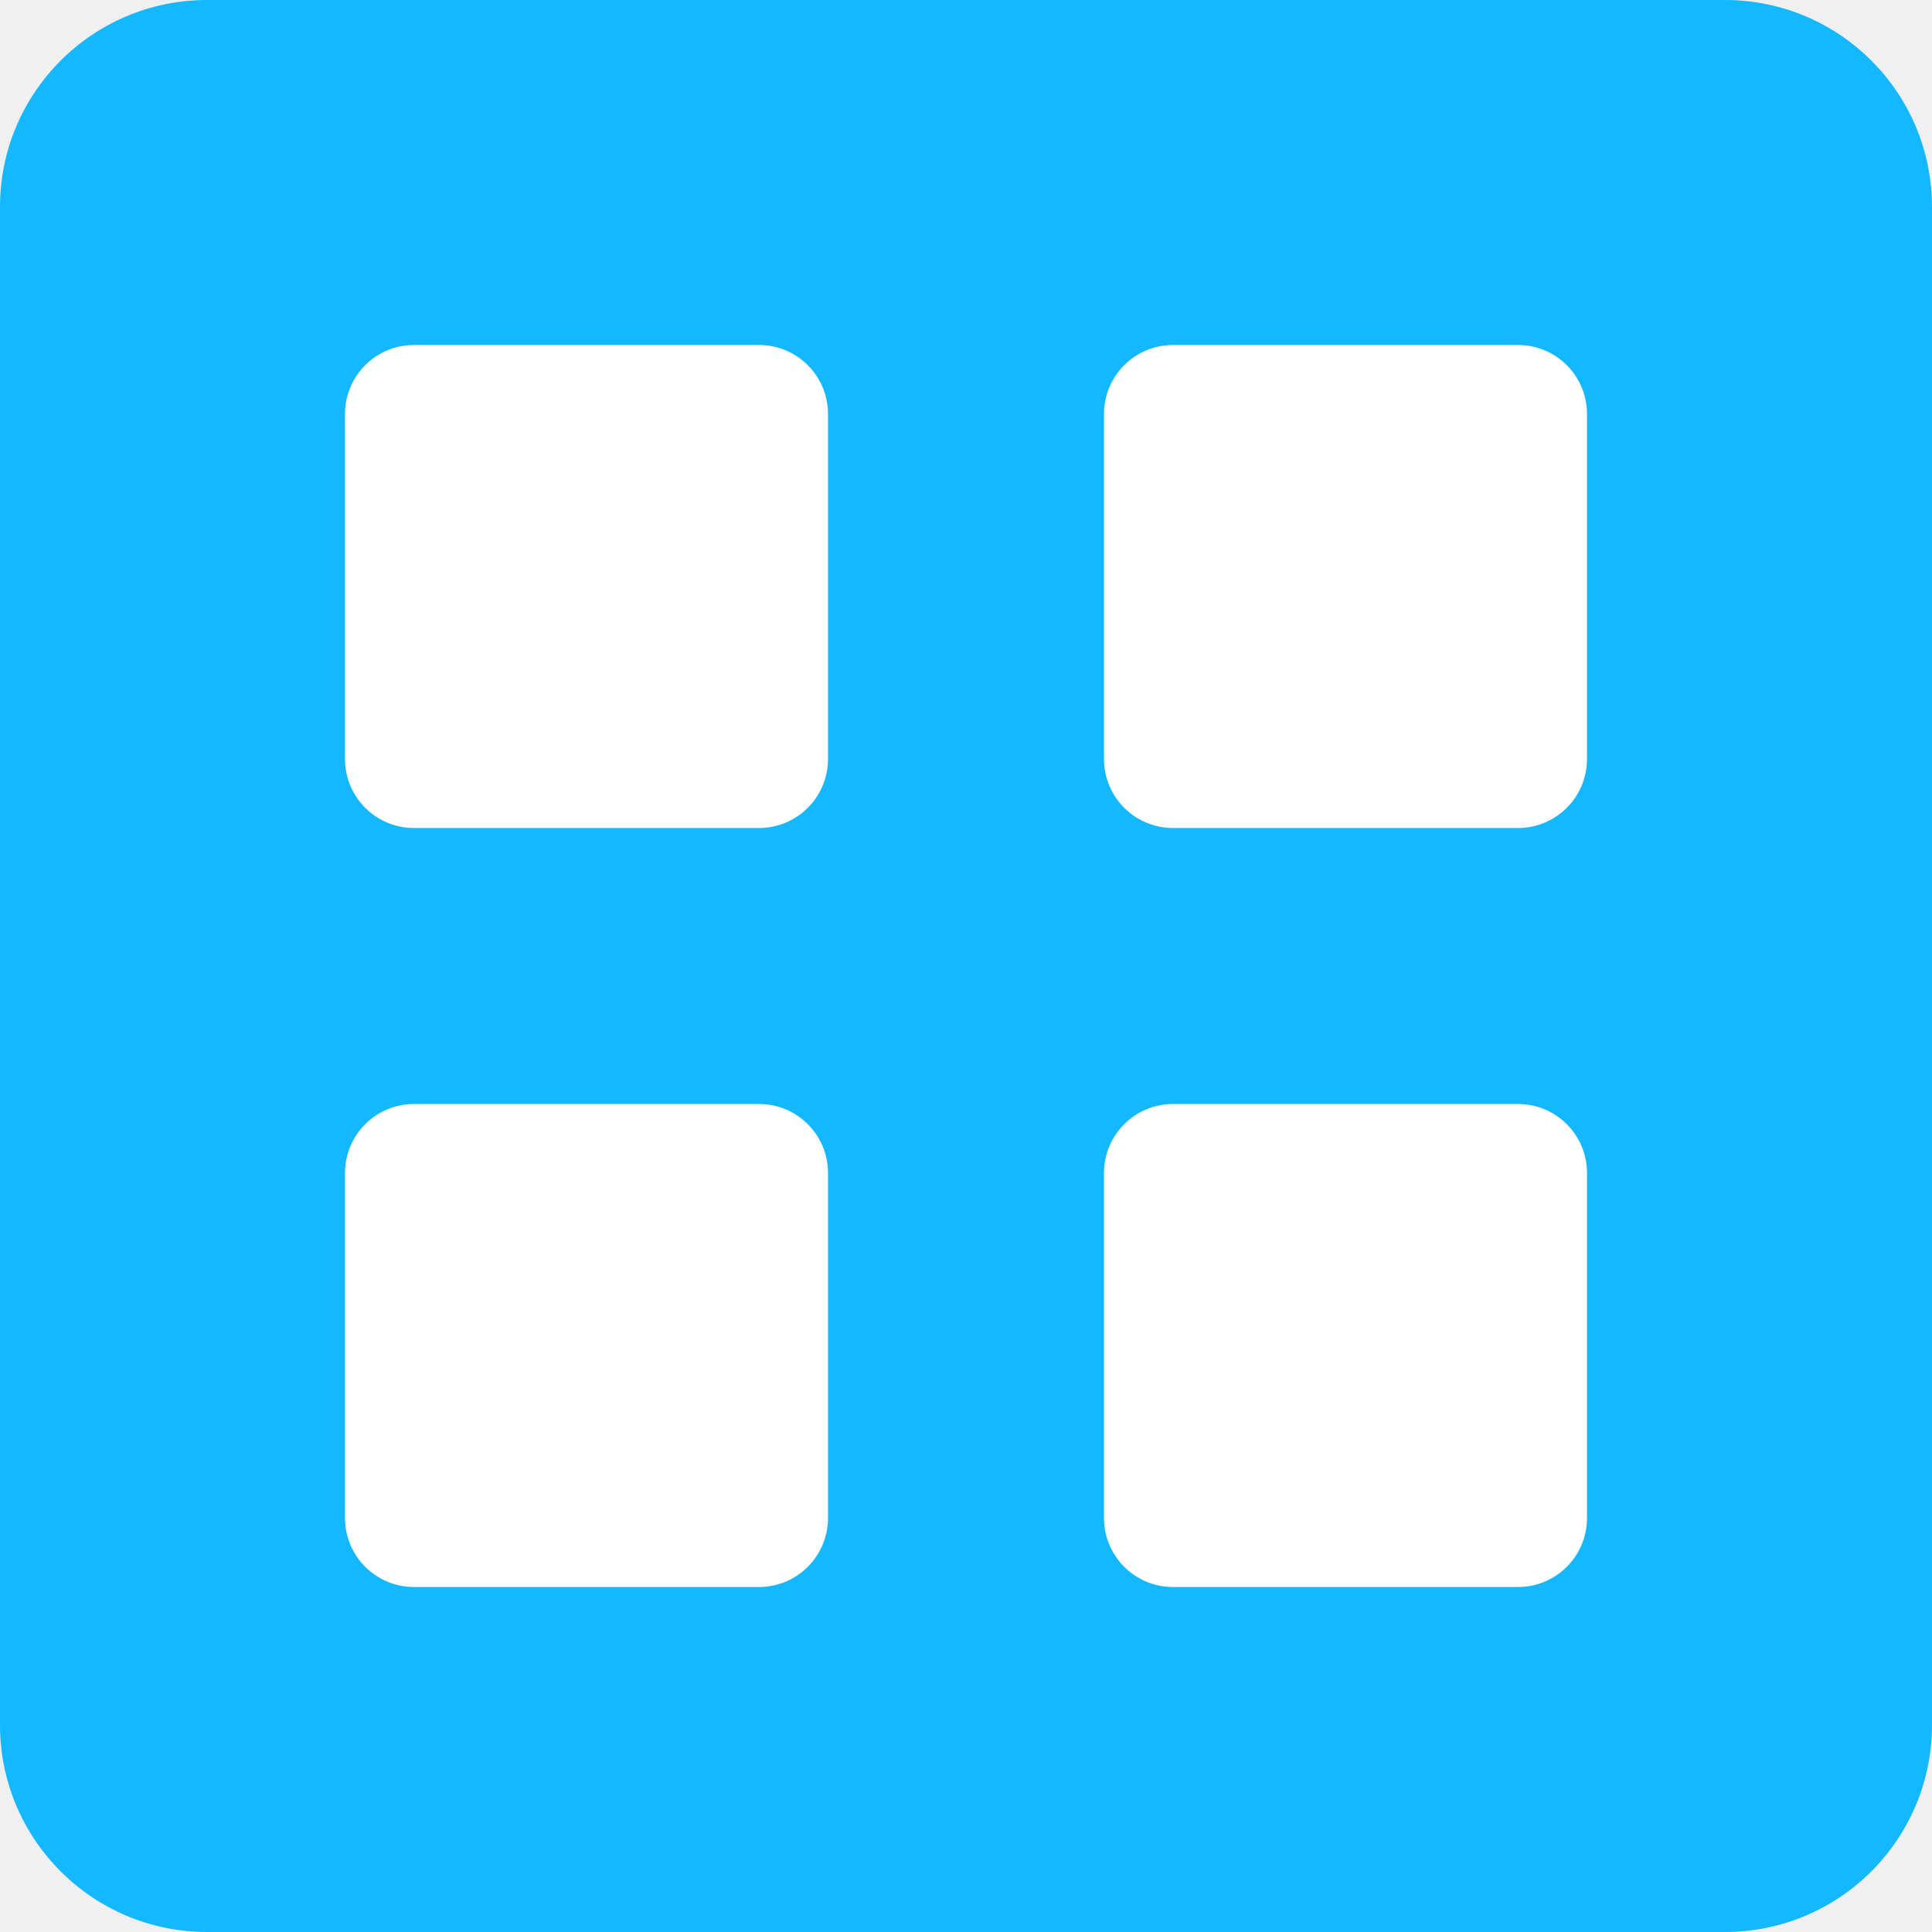
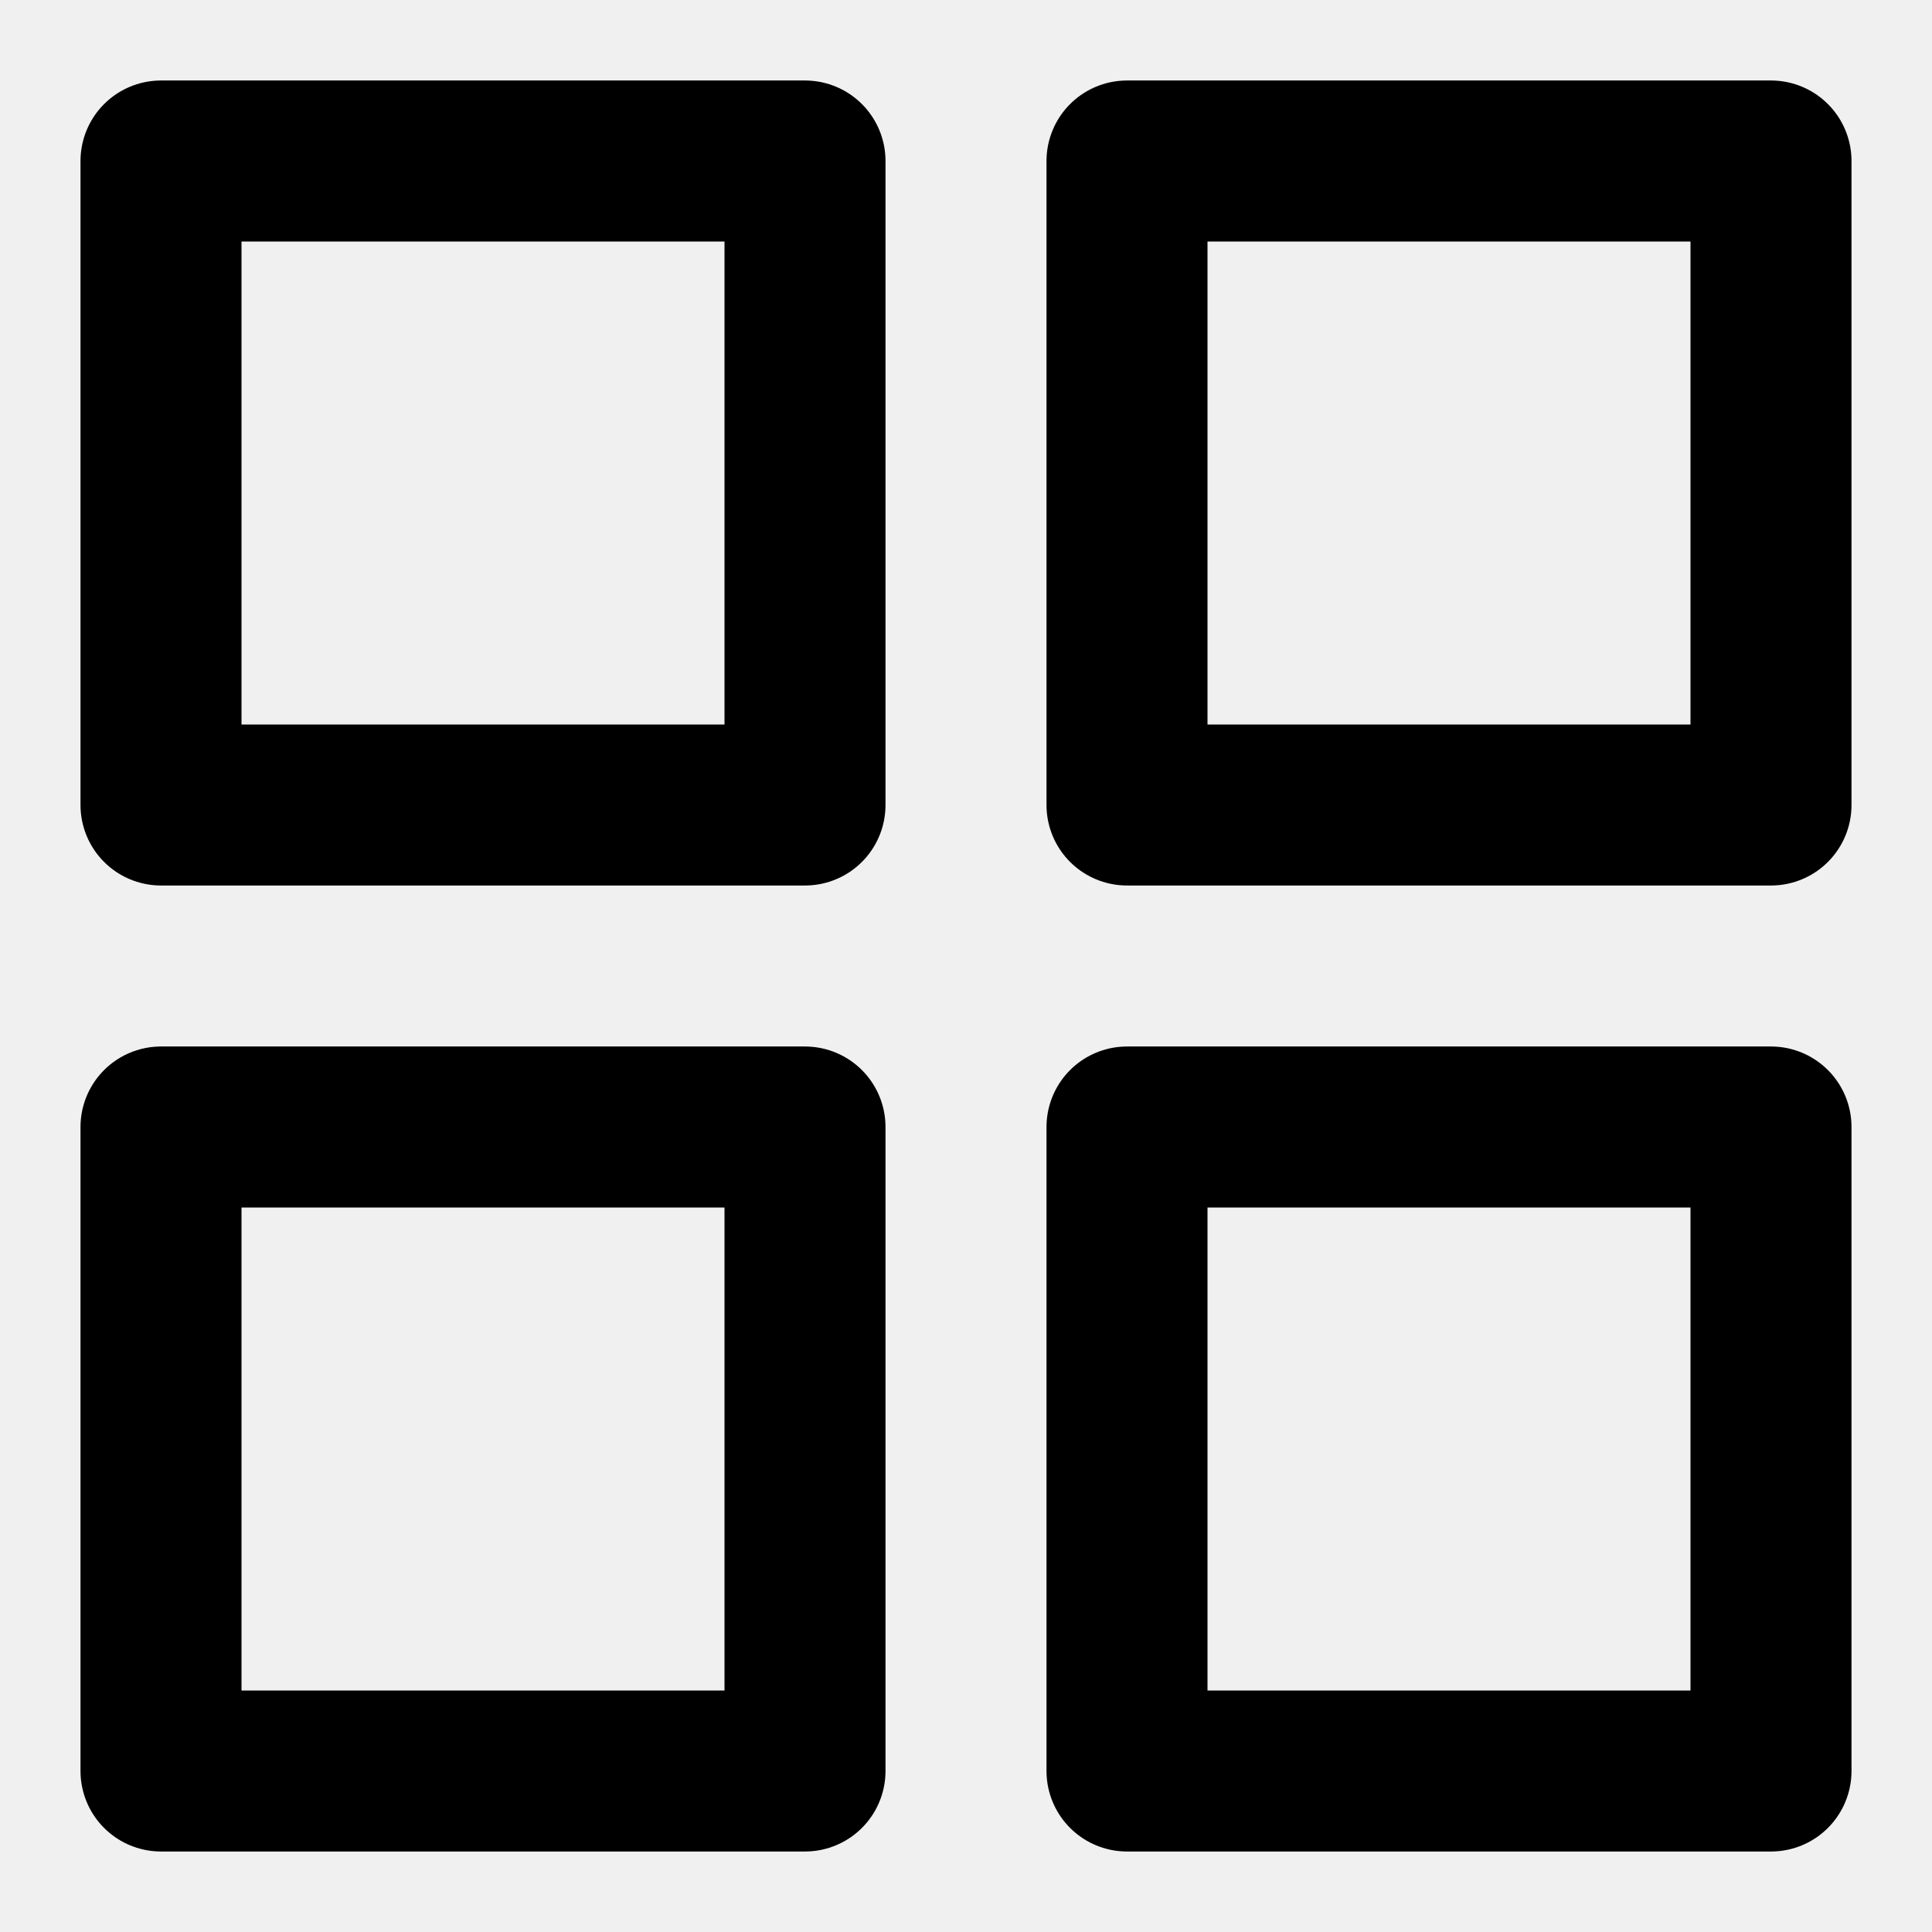
- <svg xmlns="http://www.w3.org/2000/svg" fill="none" viewBox="0 0 28 28">
-   <rect width="28" height="28" fill="#14B8FF" rx="3" />
-   <rect width="7" height="7" x="5" y="5" fill="#fff" rx="1" />
-   <rect width="7" height="7" x="5" y="16" fill="#fff" rx="1" />
-   <rect width="7" height="7" x="16" y="5" fill="#fff" rx="1" />
-   <rect width="7" height="7" x="16" y="16" fill="#fff" rx="1" />
+ <svg xmlns="http://www.w3.org/2000/svg" fill="none" viewBox="0 0 24 24">
+   <path stroke="currentColor" stroke-linecap="round" stroke-linejoin="round" stroke-width="2" d="M10 2H2v8h8V2Zm12 0h-8v8h8V2ZM10 14H2v8h8v-8Zm12 0h-8v8h8v-8Z" />
</svg>
